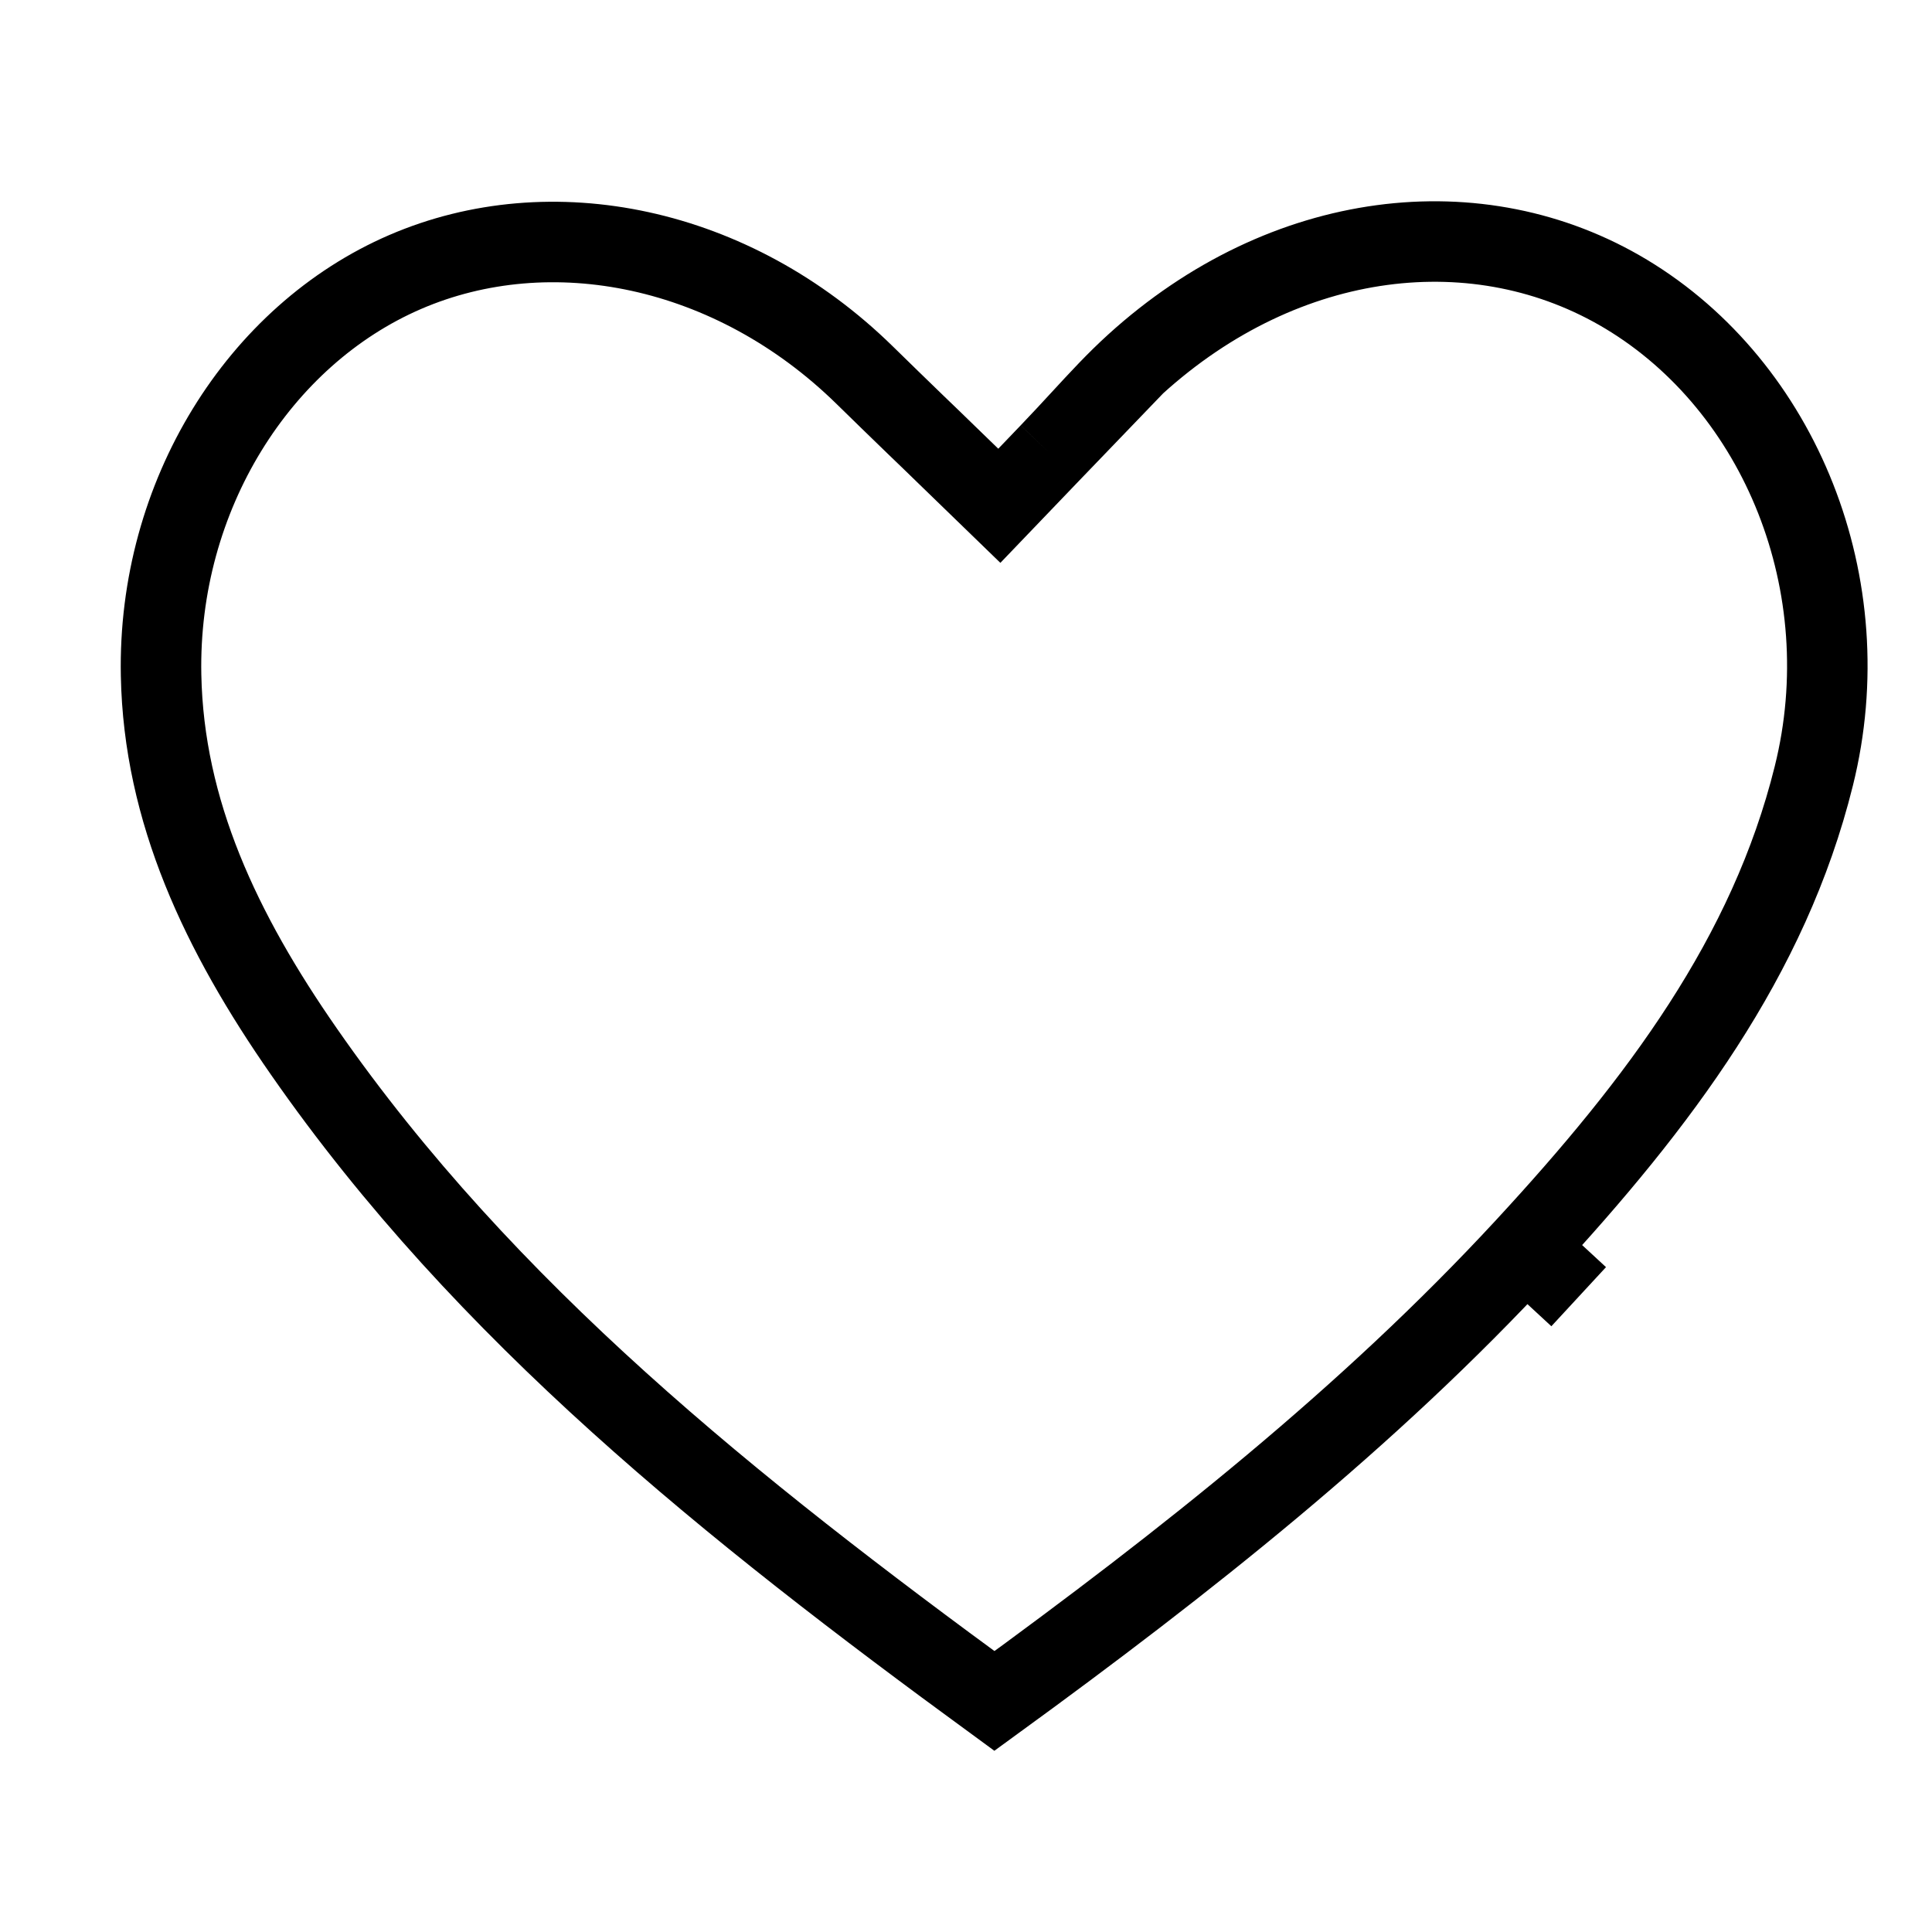
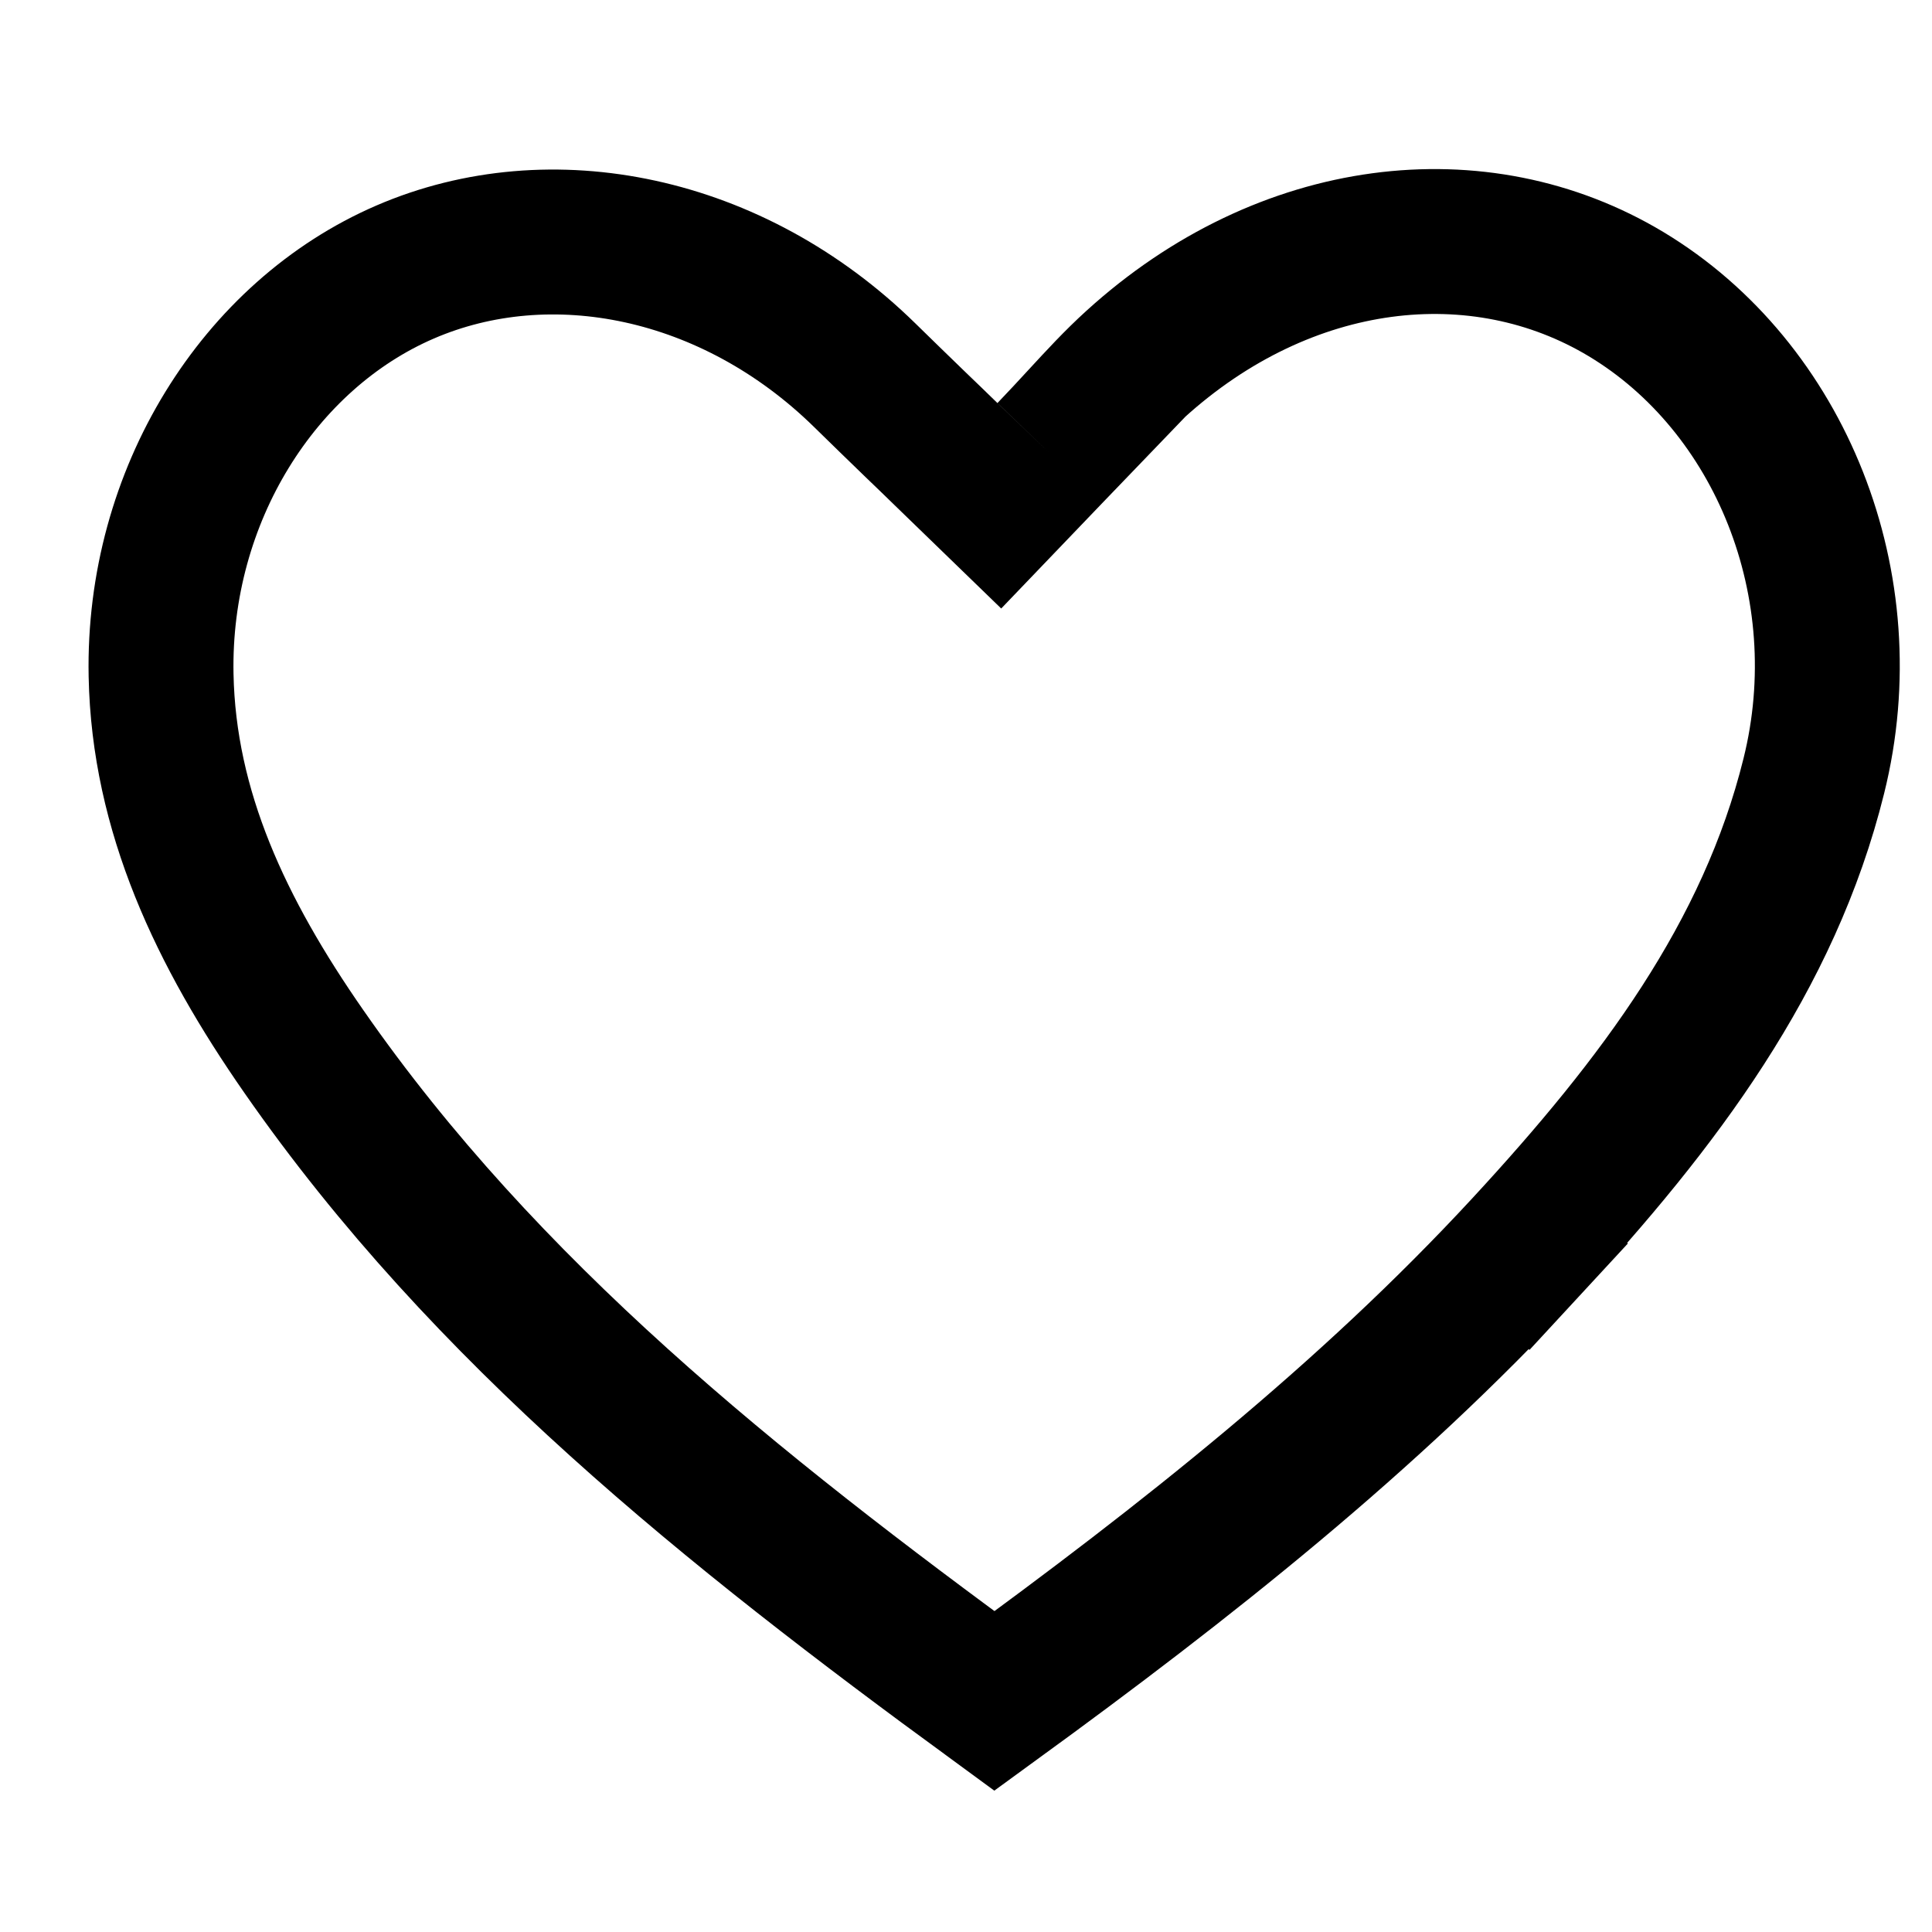
<svg xmlns="http://www.w3.org/2000/svg" width="24" height="24" viewBox="0 0 24 24" fill="none">
-   <path d="M18.95 15.497C16.995 17.612 14.731 19.399 12.353 21.13C9.09 18.744 6.031 16.307 3.776 13.064C2.743 11.58 2.034 10.079 2.001 8.388C1.957 6.156 3.219 4.162 5.033 3.379C6.842 2.598 9.101 3.053 10.742 4.661C10.946 4.862 11.155 5.063 11.374 5.276C11.5 5.397 11.63 5.522 11.764 5.653L12.414 6.283L13.04 5.63M18.95 15.497L19.611 16.108M18.95 15.497C20.609 13.702 21.975 11.887 22.532 9.639C23.121 7.272 22.115 4.806 20.2 3.654C18.378 2.559 15.965 2.833 14.102 4.526M13.04 5.63C13.185 5.479 13.312 5.341 13.432 5.211C13.662 4.962 13.863 4.743 14.102 4.526M13.04 5.63L14.102 4.526" stroke="black" strokeWidth="1.8" />
+   <path d="M18.95 15.497C16.995 17.612 14.731 19.399 12.353 21.13C9.09 18.744 6.031 16.307 3.776 13.064C2.743 11.58 2.034 10.079 2.001 8.388C1.957 6.156 3.219 4.162 5.033 3.379C6.842 2.598 9.101 3.053 10.742 4.661C10.946 4.862 11.155 5.063 11.374 5.276C11.5 5.397 11.63 5.522 11.764 5.653L12.414 6.283L13.04 5.63M18.95 15.497L19.611 16.108M18.95 15.497C20.609 13.702 21.975 11.887 22.532 9.639C23.121 7.272 22.115 4.806 20.2 3.654C18.378 2.559 15.965 2.833 14.102 4.526M13.04 5.63C13.185 5.479 13.312 5.341 13.432 5.211C13.662 4.962 13.863 4.743 14.102 4.526M13.04 5.63L14.102 4.526" stroke="black" stroke-width="1.8" />
</svg>
